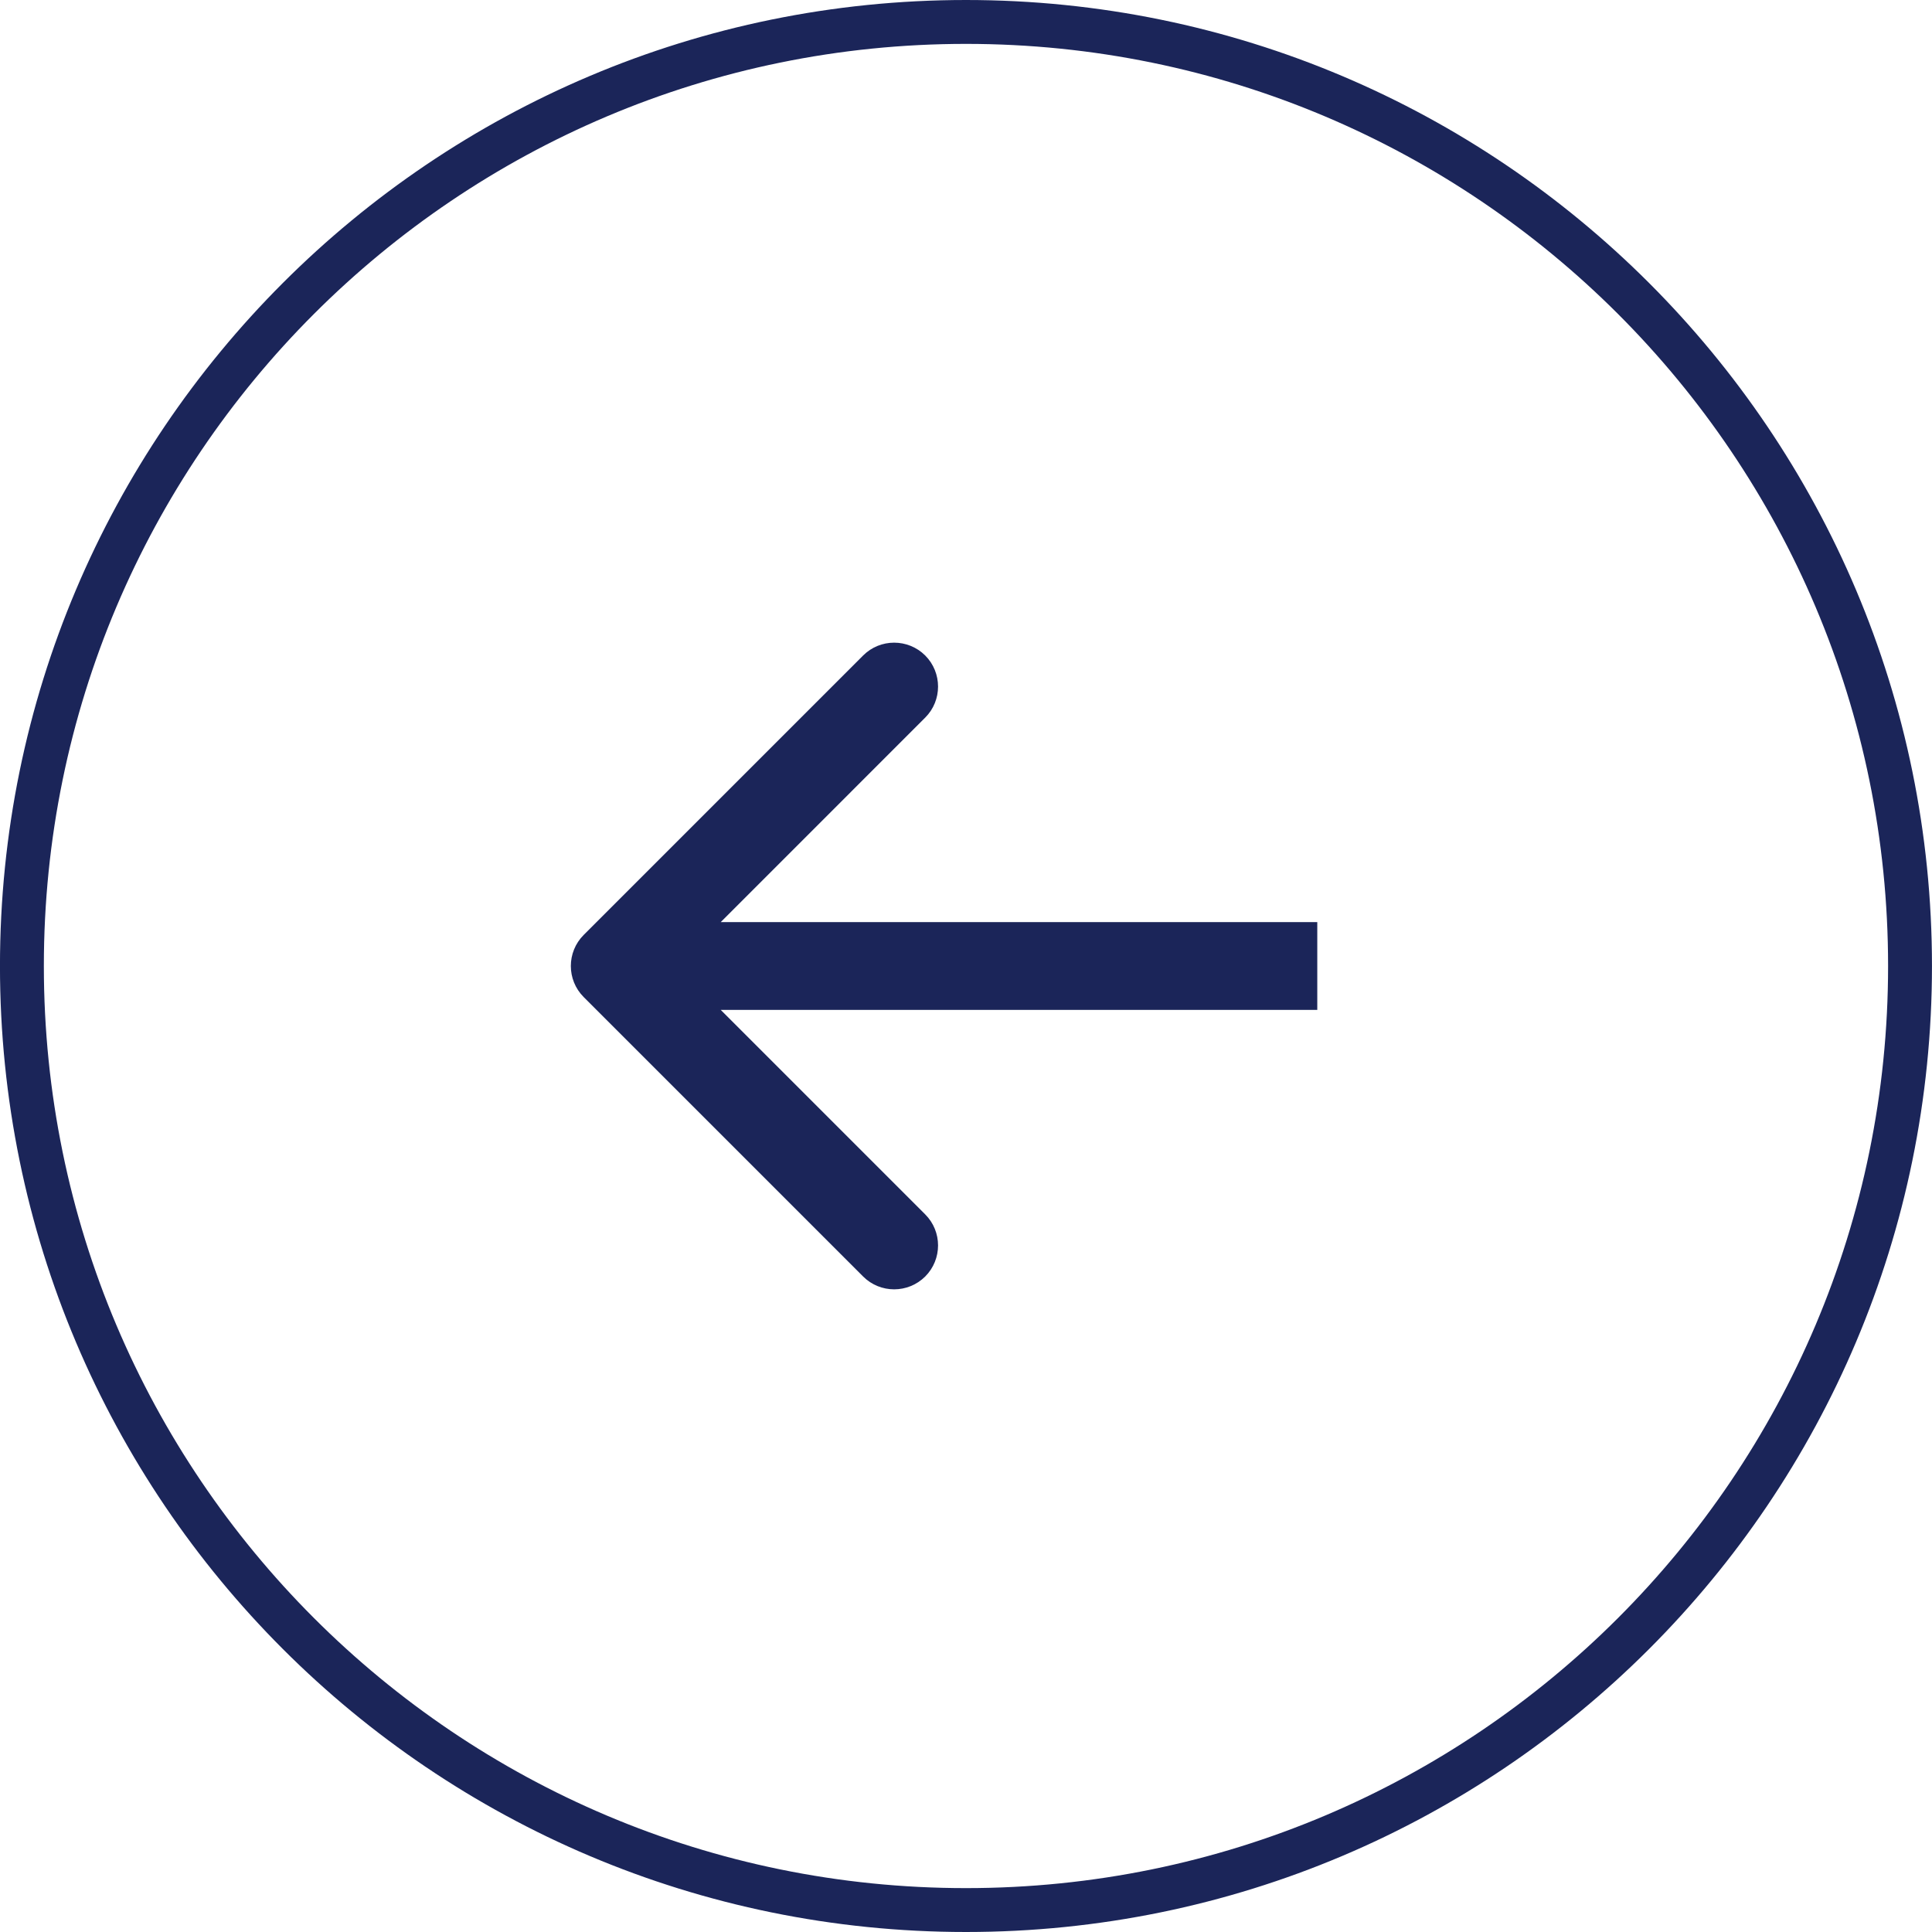
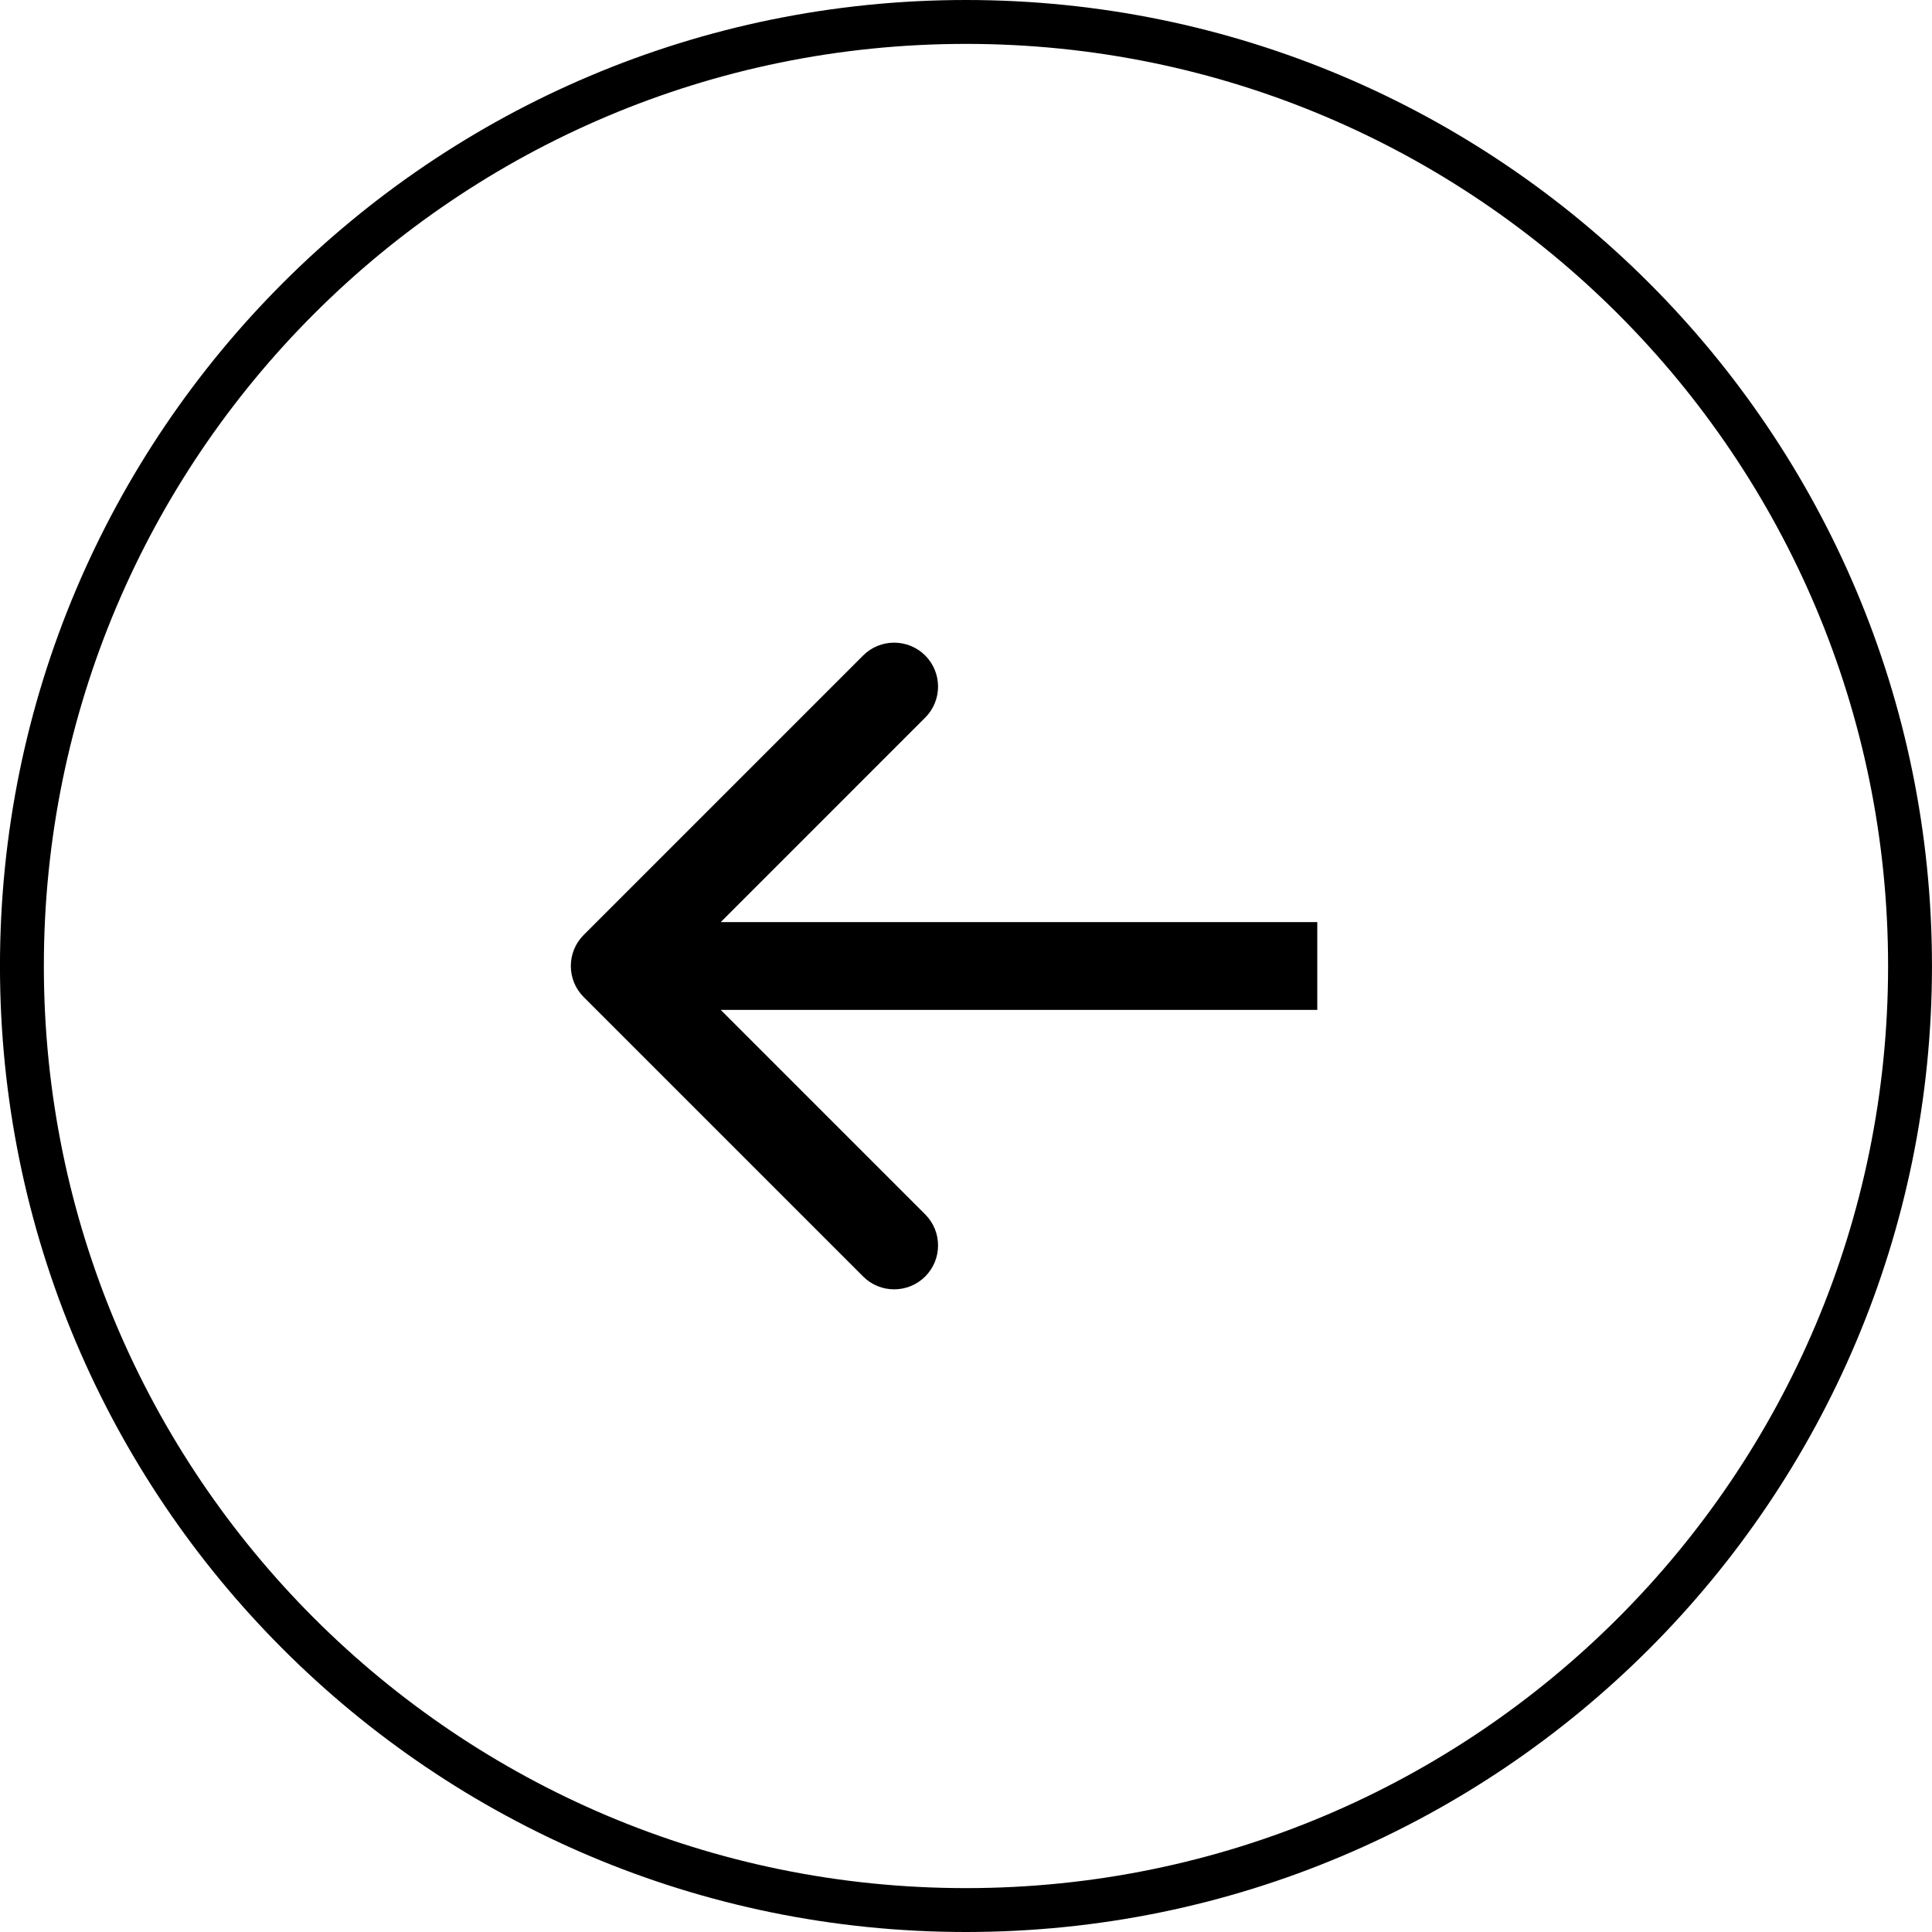
<svg xmlns="http://www.w3.org/2000/svg" width="28" height="28" viewBox="0 0 28 28" fill="none">
-   <rect x="-0.318" y="0.318" width="27.364" height="27.364" rx="13.682" transform="matrix(-1 0 0 1 27.3636 0)" stroke="#1B2559" stroke-width="0.636" />
-   <path d="M8.459 13.55C8.211 13.799 8.211 14.201 8.459 14.45L12.509 18.5C12.757 18.748 13.16 18.748 13.409 18.5C13.657 18.251 13.657 17.848 13.409 17.6L9.809 14L13.409 10.4C13.657 10.152 13.657 9.749 13.409 9.5C13.16 9.252 12.757 9.252 12.509 9.5L8.459 13.55ZM19.091 14V13.364L8.909 13.364V14V14.636L19.091 14.636V14Z" fill="#1B2559" />
+   <rect x="-0.318" y="0.318" width="27.364" height="27.364" rx="13.682" transform="matrix(-1 0 0 1 27.3636 0)" stroke="#000" stroke-width="0.636" />
+   <path d="M8.459 13.55C8.211 13.799 8.211 14.201 8.459 14.45L12.509 18.5C12.757 18.748 13.16 18.748 13.409 18.5C13.657 18.251 13.657 17.848 13.409 17.6L9.809 14L13.409 10.4C13.657 10.152 13.657 9.749 13.409 9.5C13.16 9.252 12.757 9.252 12.509 9.5L8.459 13.55ZM19.091 14V13.364L8.909 13.364V14V14.636L19.091 14.636V14Z" fill="#000" />
</svg>
